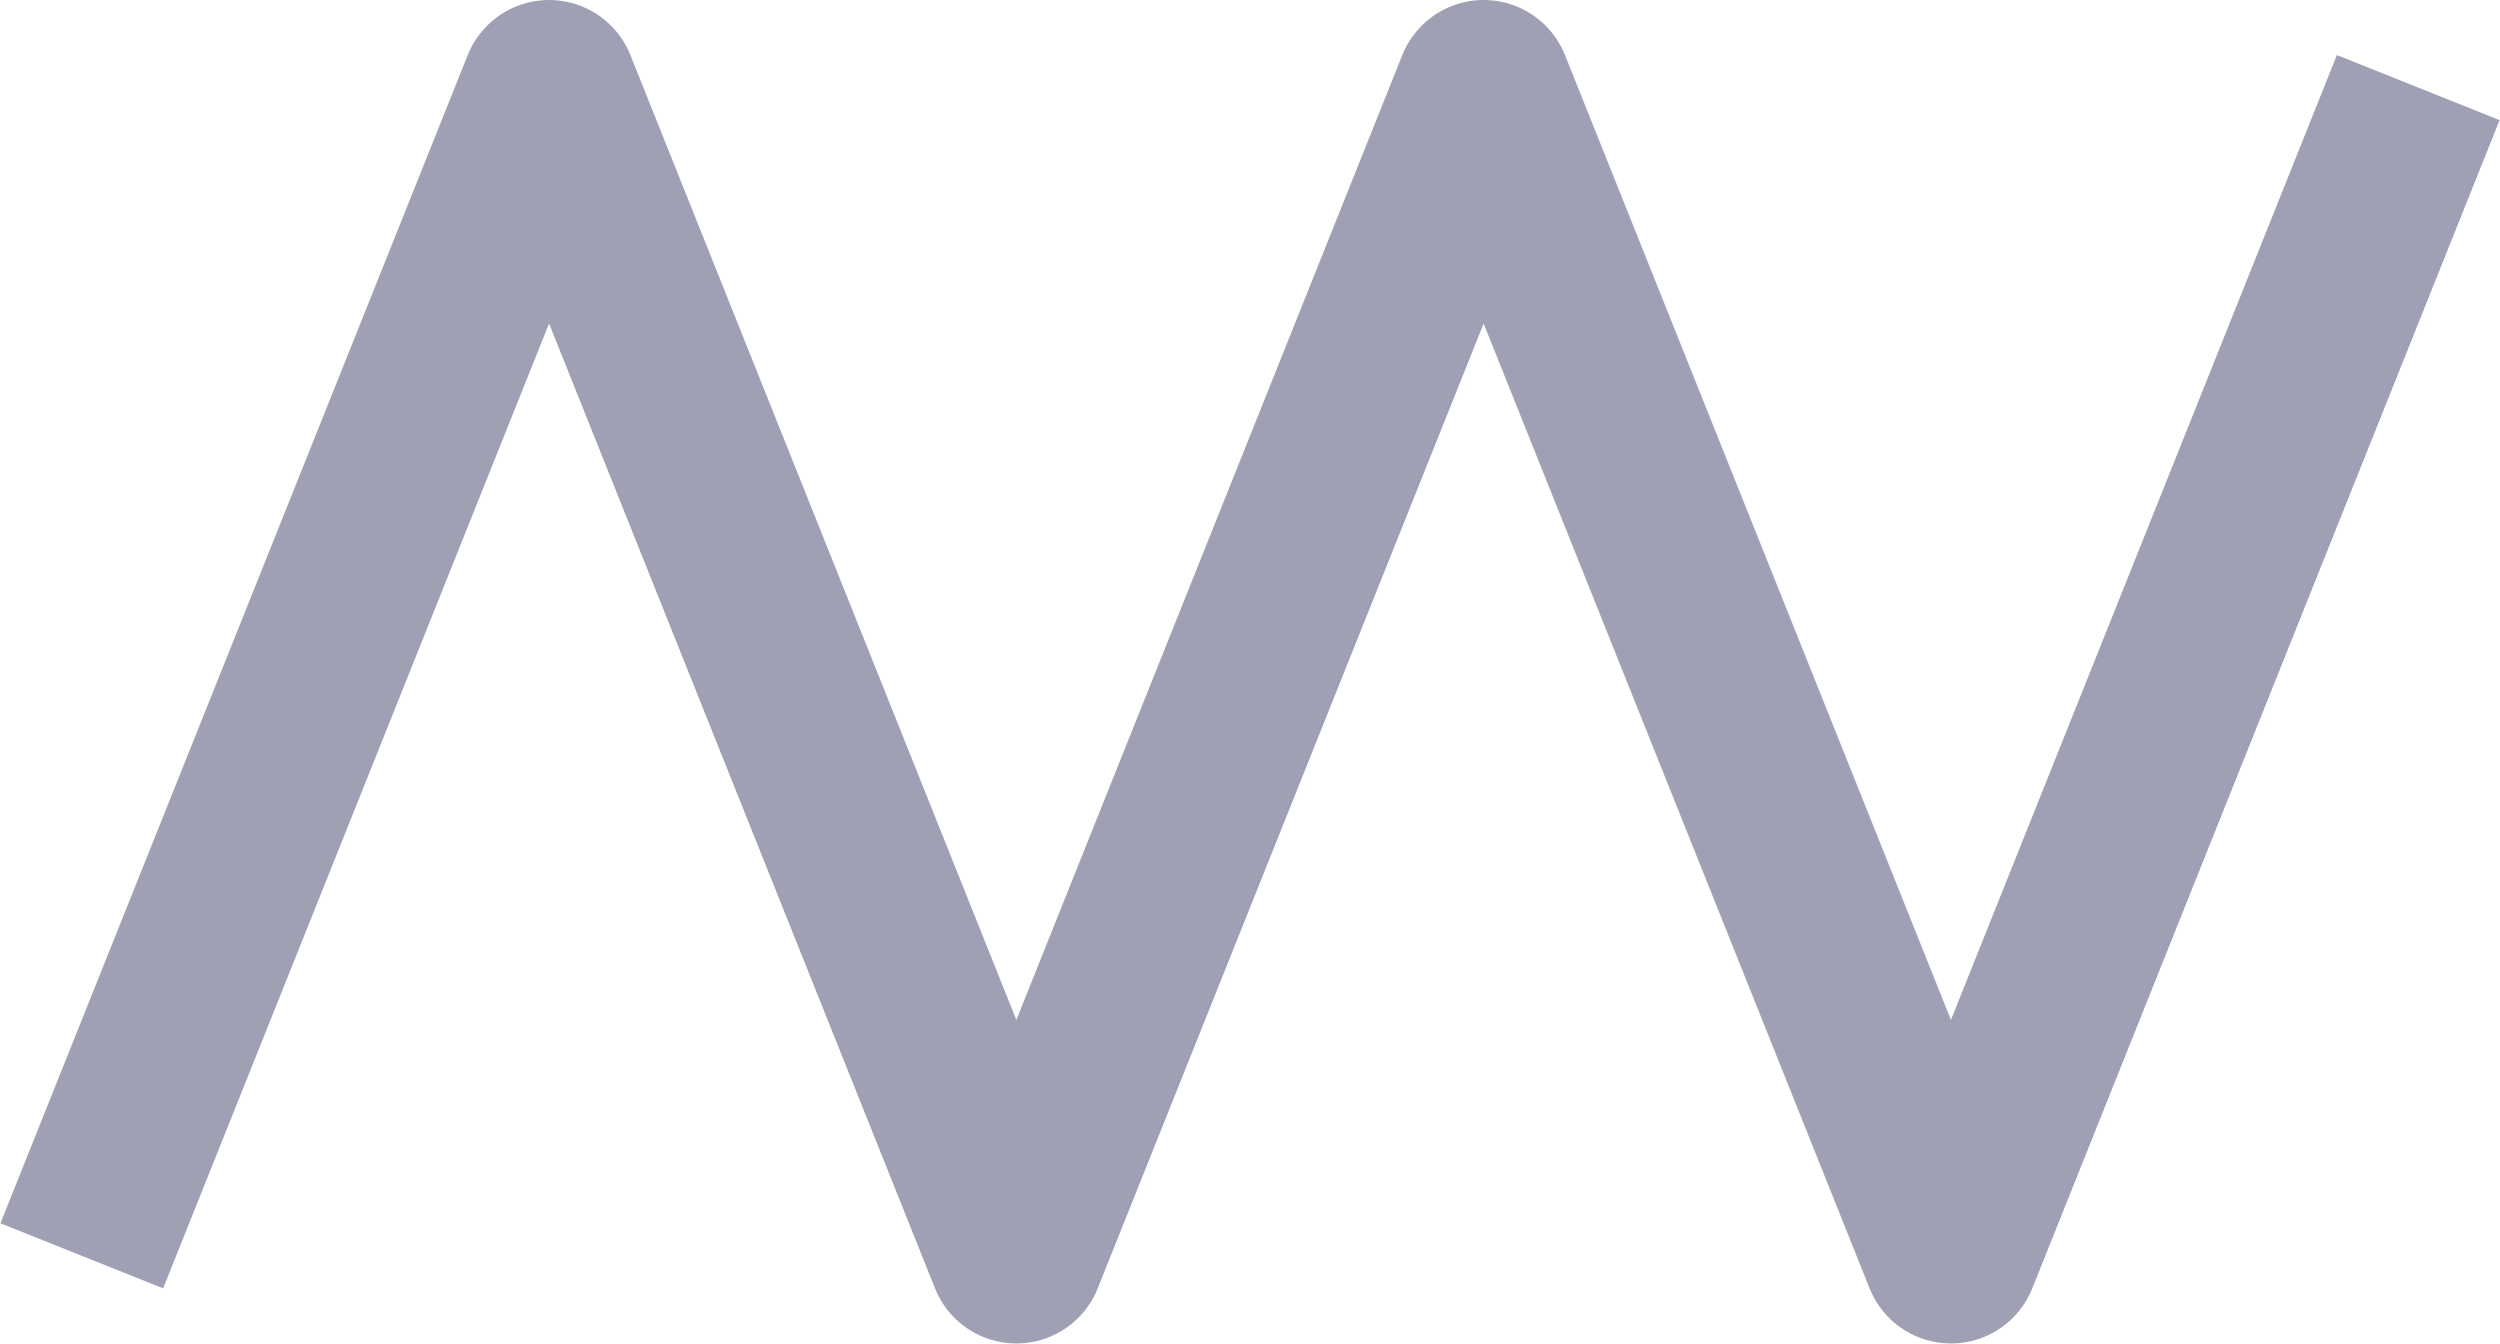
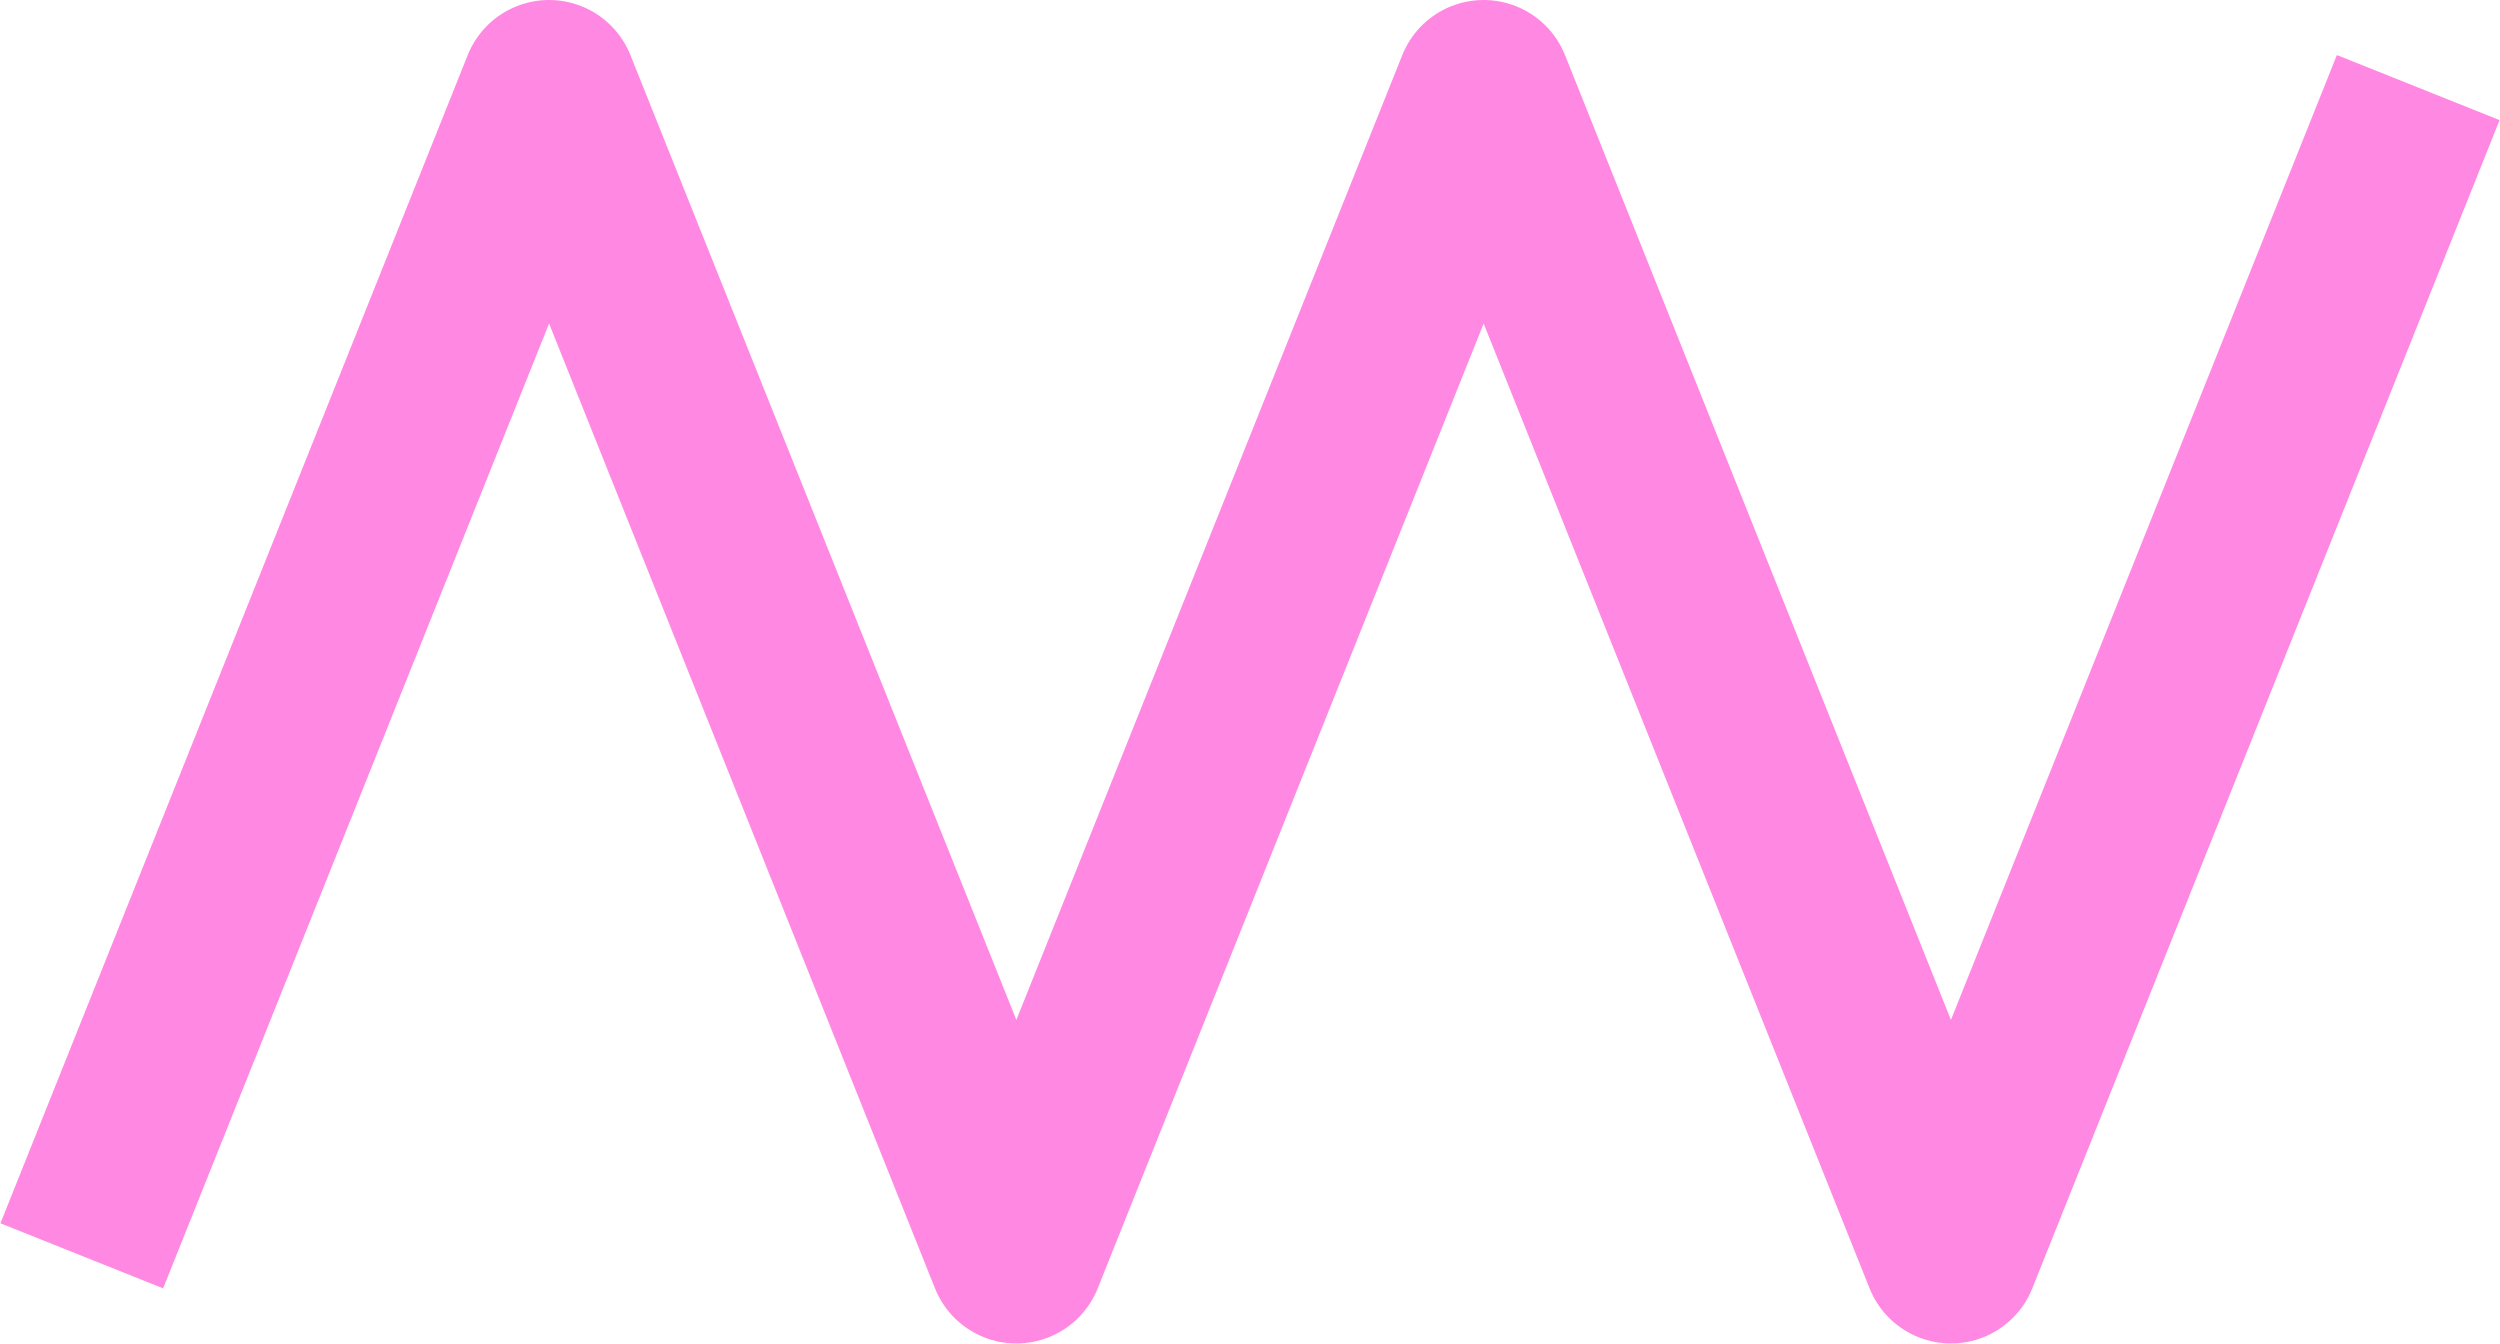
<svg xmlns="http://www.w3.org/2000/svg" version="1.1" id="Layer_1" x="0px" y="0px" viewBox="0 0 42.8 23" style="enable-background:new 0 0 42.8 23;" xml:space="preserve">
  <style type="text/css">
- 	.st0{fill:none;stroke:#A0A0B4;stroke-width:3;stroke-linejoin:round;stroke-miterlimit:10;}
+ 	.st0{fill:none;stroke:#FF88E3;stroke-width:3;stroke-linejoin:round;stroke-miterlimit:10;}
</style>
  <polyline class="st0" points="1.4,21.5 9.4,1.5 17.4,21.5 25.4,1.5 33.4,21.5 41.4,1.5 " />
</svg>
